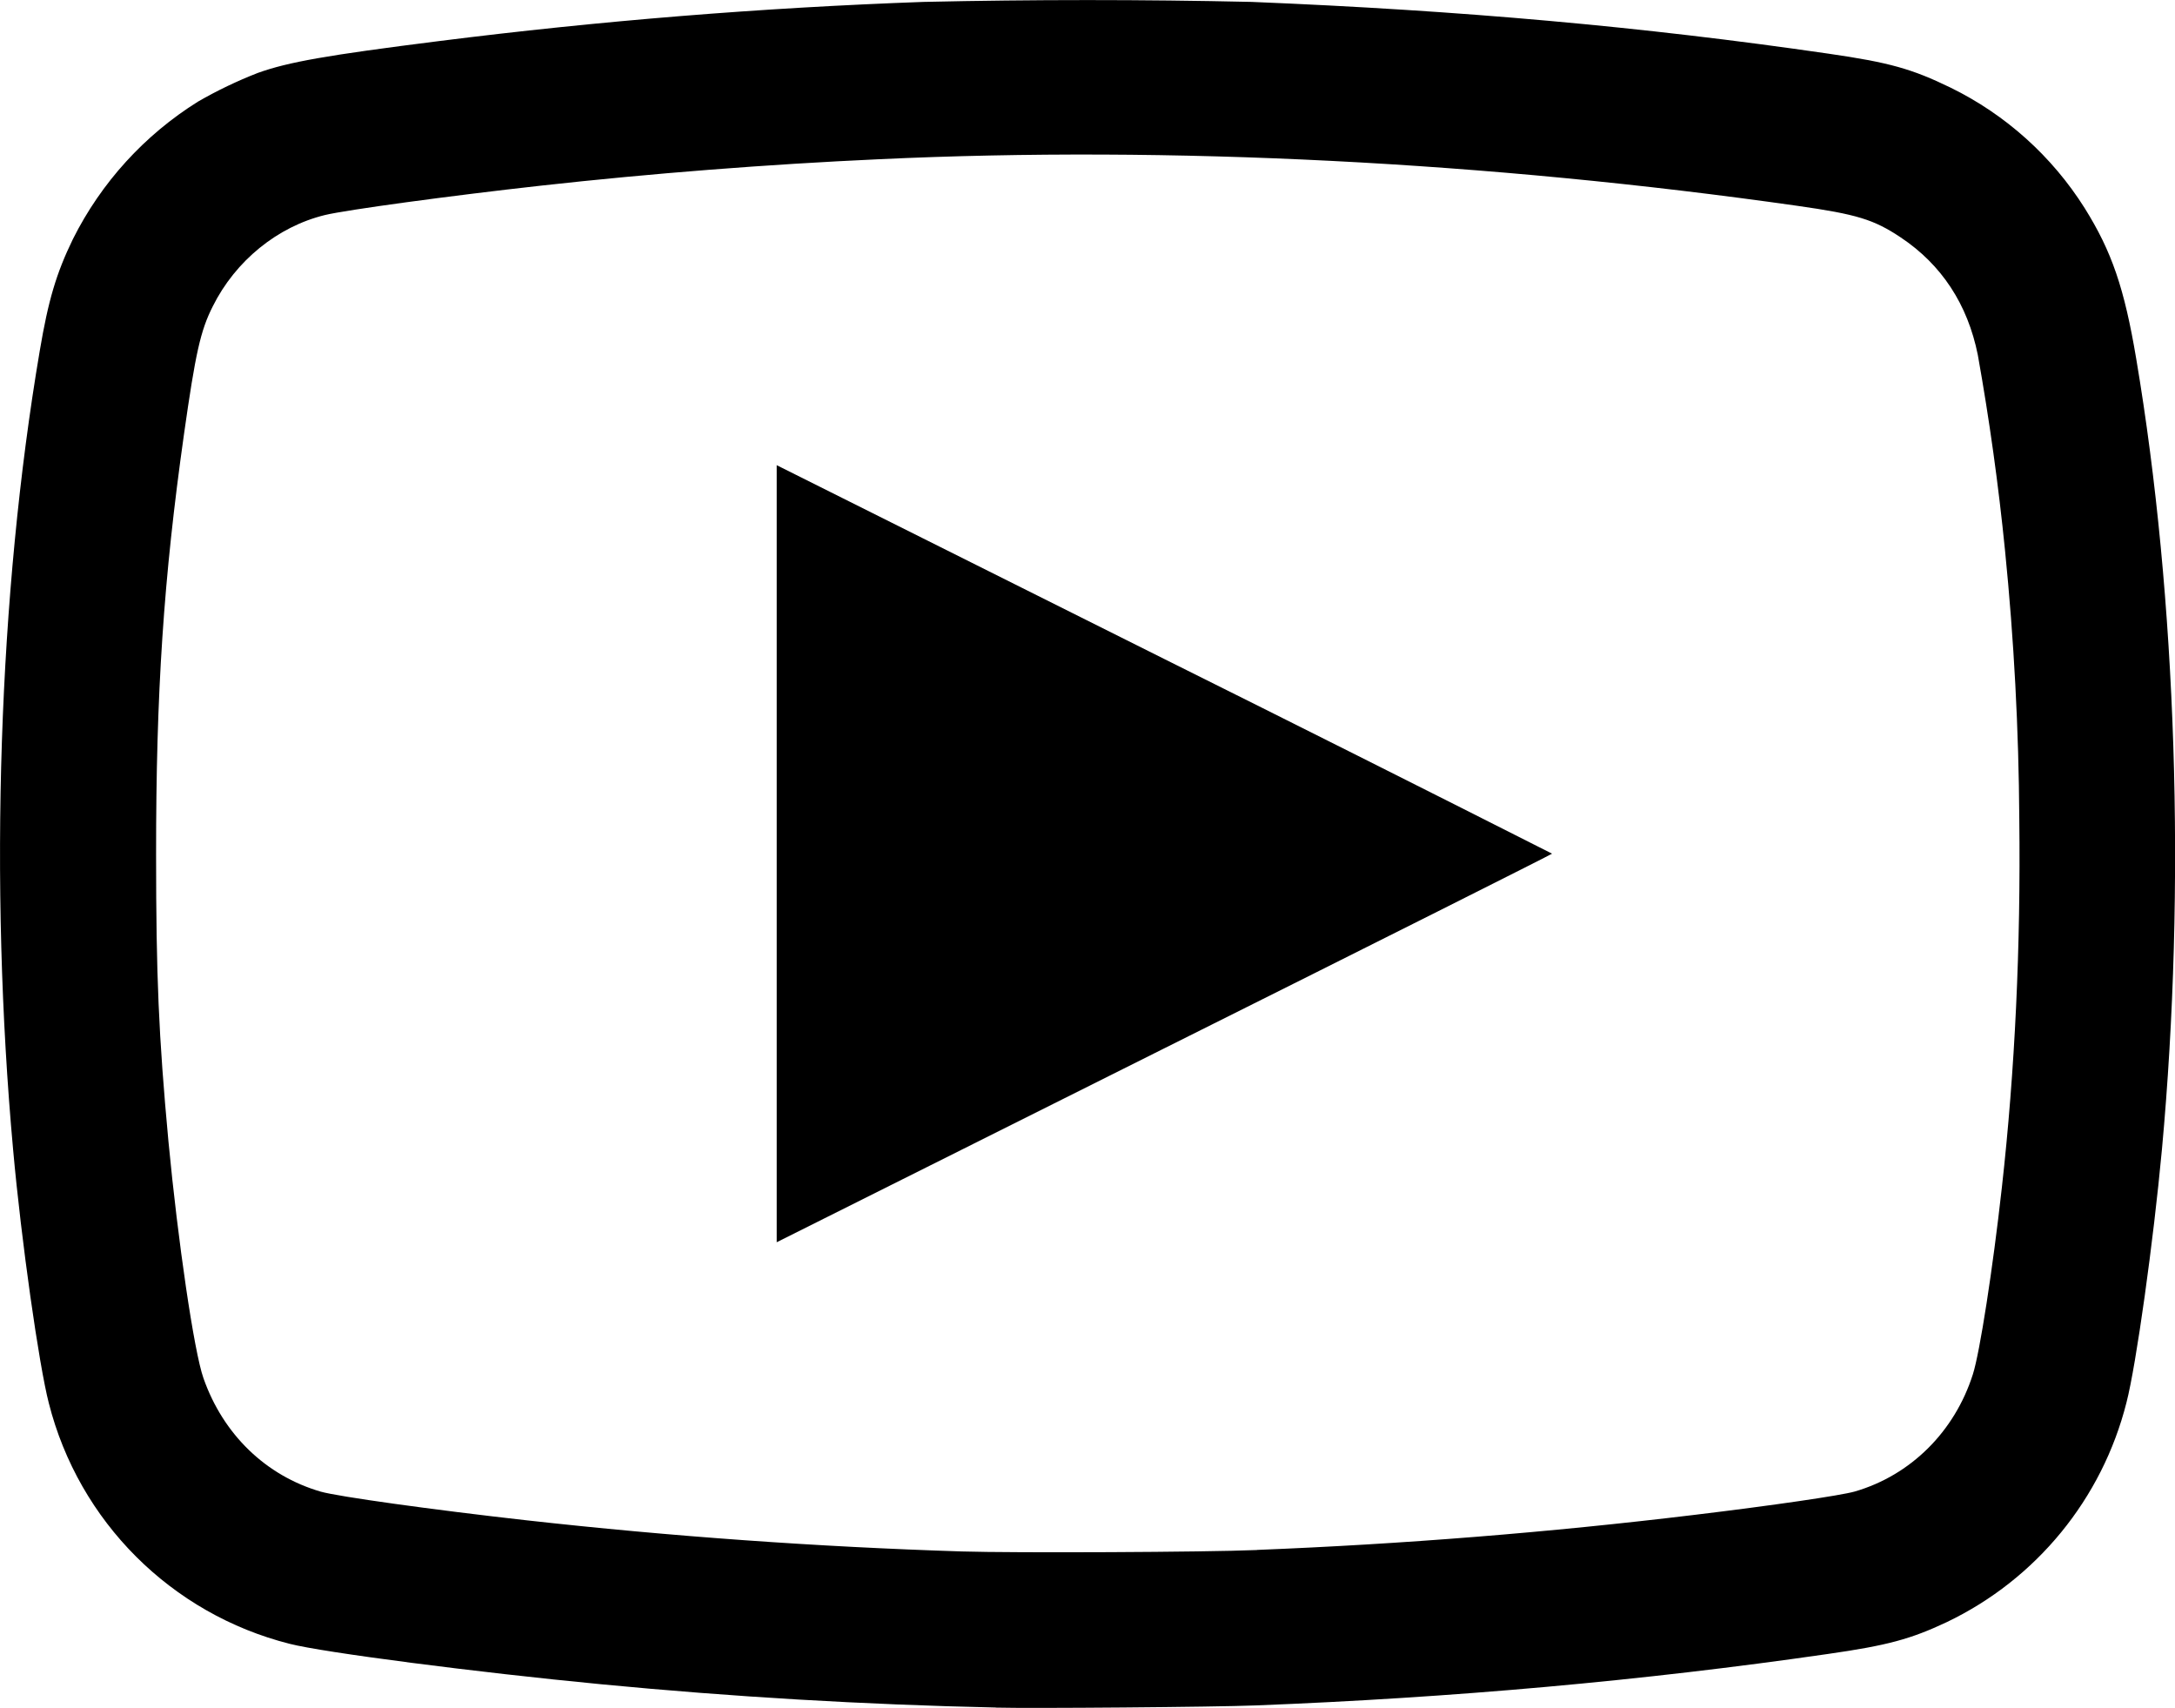
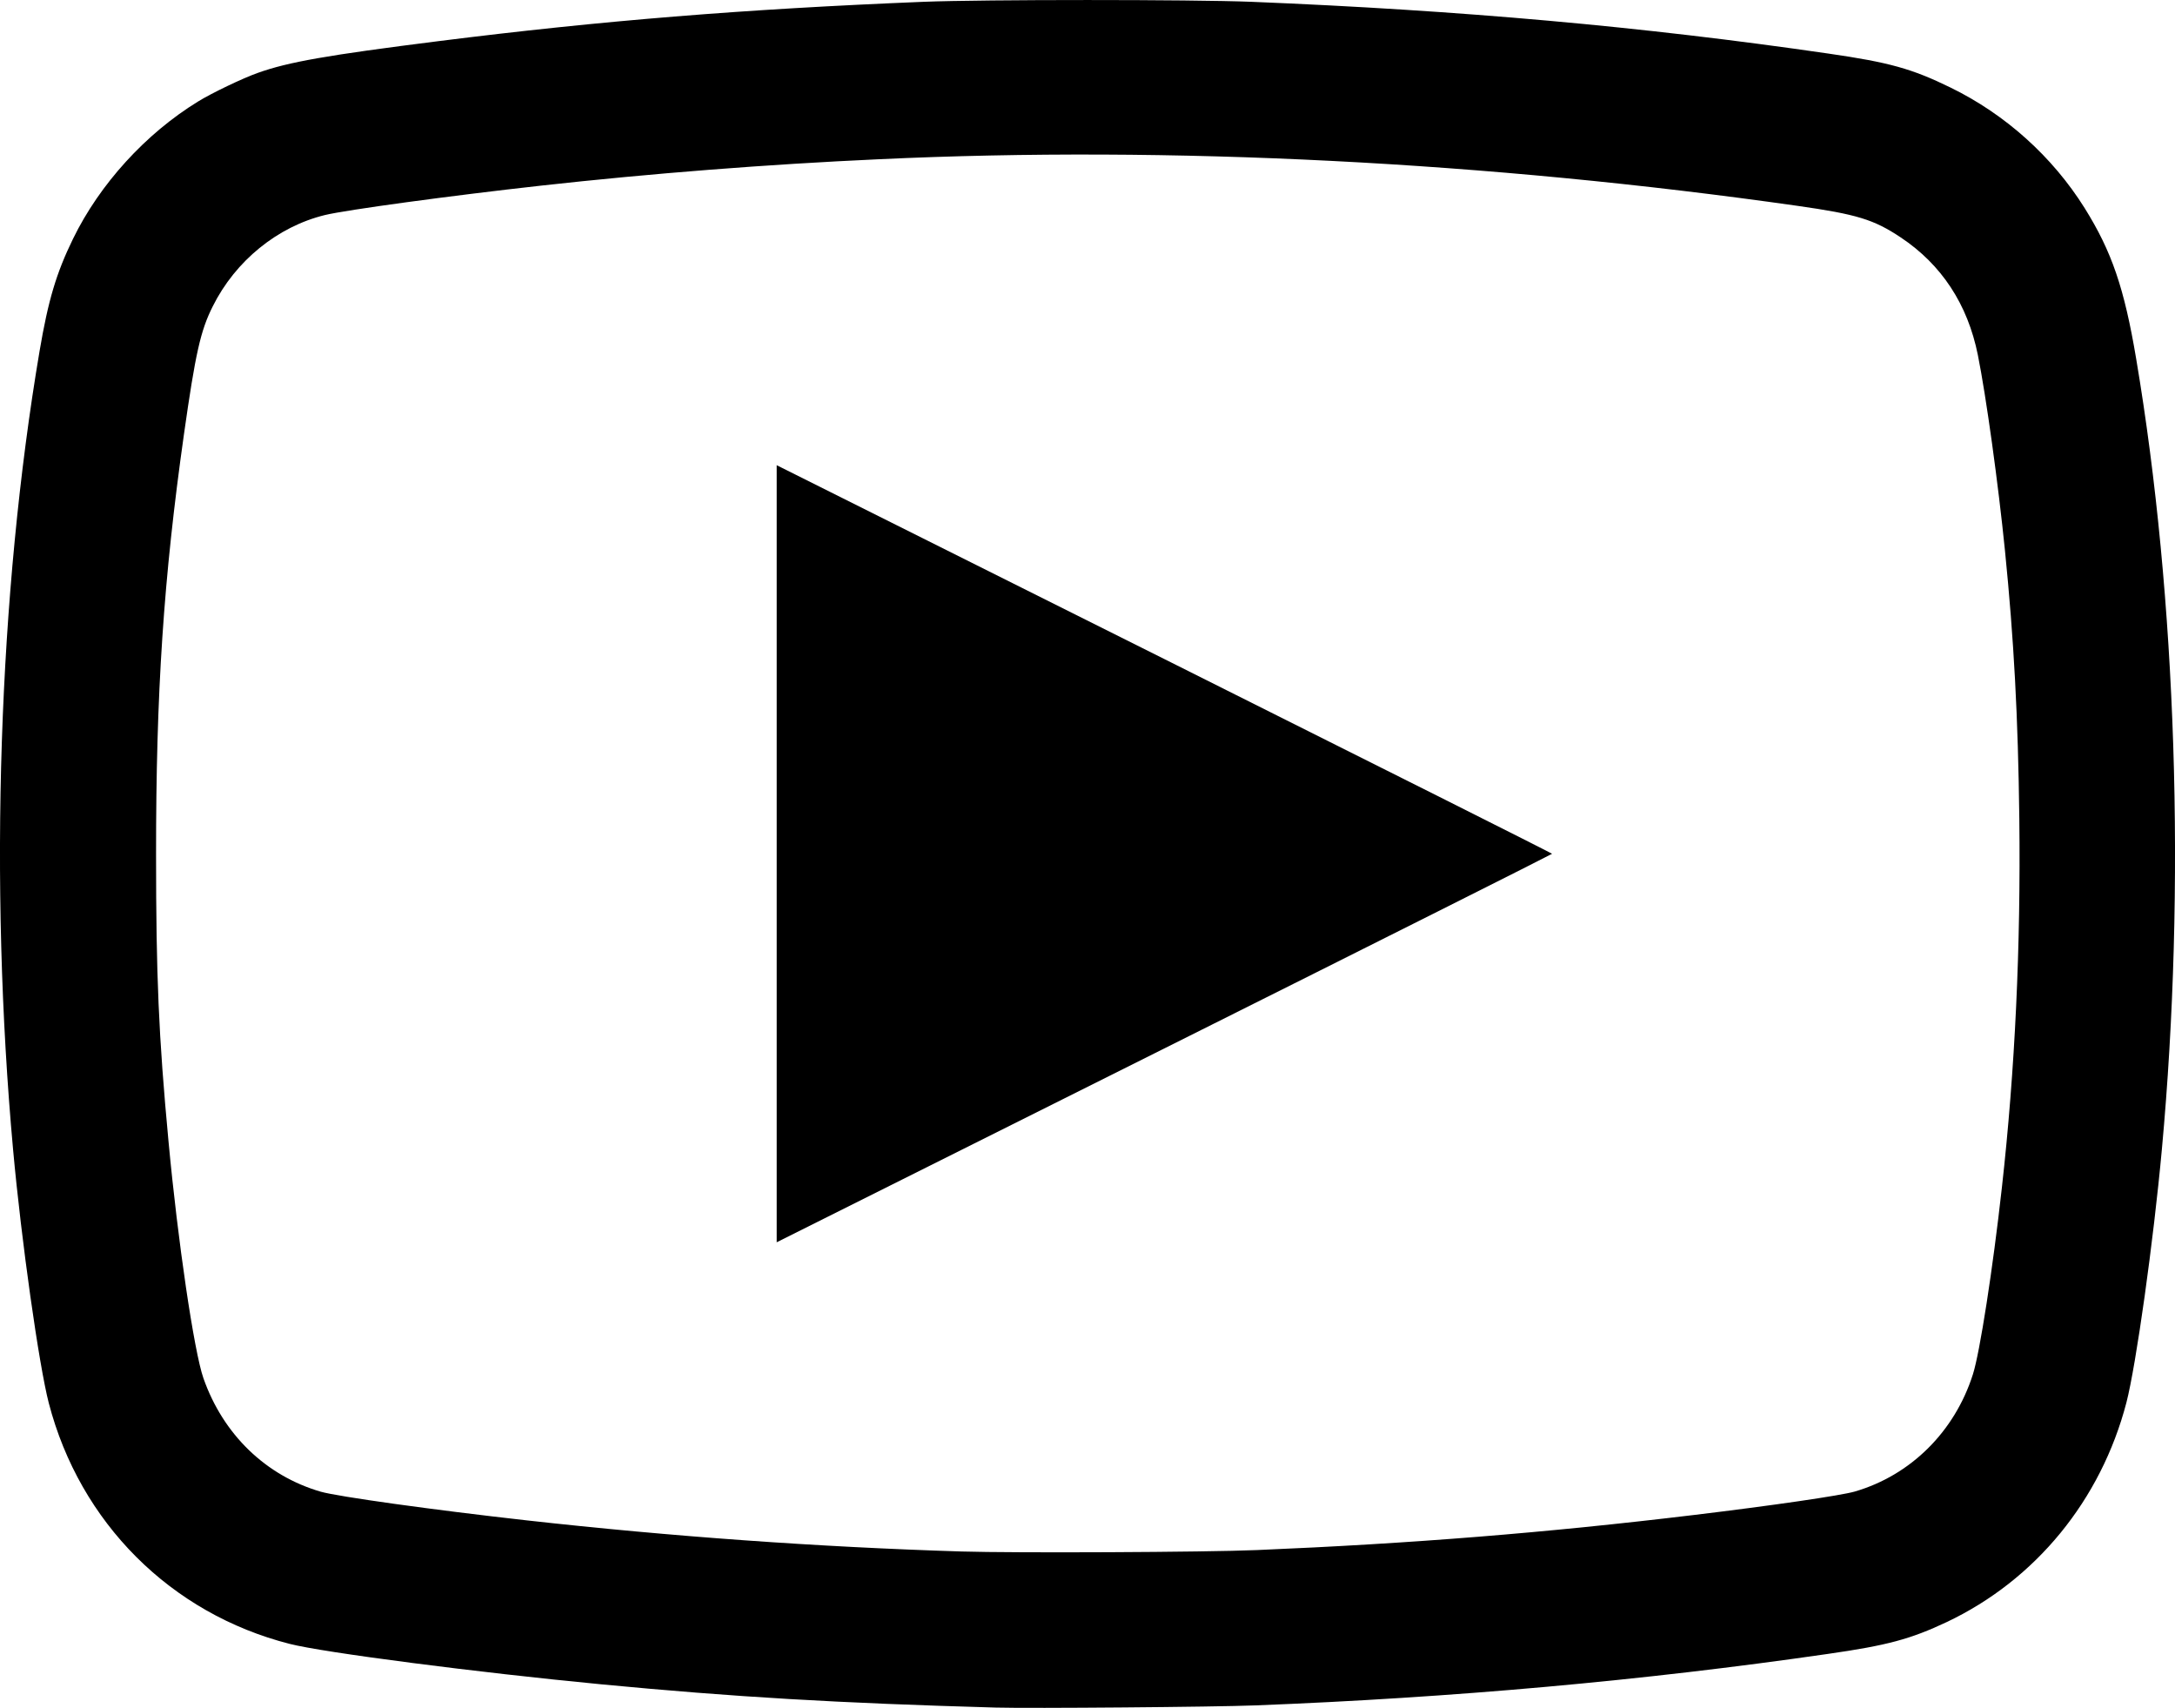
- <svg xmlns="http://www.w3.org/2000/svg" viewBox="0 0 22.912 17.989" height="67.989" width="86.598">
-   <path style="fill:#000;stroke-width:.016" d="M10.49 17.986a56.284 56.284 0 0 1-4.157-.245c-1.305-.125-2.928-.335-3.282-.426A3.503 3.503 0 0 1 .514 14.78c-.104-.401-.29-1.712-.376-2.668-.255-2.806-.154-5.858.28-8.414.09-.535.175-.82.35-1.18A3.615 3.615 0 0 1 2.086 1.07a4.61 4.61 0 0 1 .63-.302C3.037.653 3.44.582 4.622.433A57.126 57.126 0 0 1 9.73.02a77.27 77.27 0 0 1 3.454 0c2.207.09 4.115.26 6.076.545.643.093.881.16 1.29.359a3.477 3.477 0 0 1 1.412 1.27c.284.455.417.841.542 1.586.426 2.526.525 5.561.271 8.324-.09.974-.272 2.278-.374 2.67a3.518 3.518 0 0 1-1.892 2.312c-.382.18-.626.246-1.254.336-1.95.282-3.947.461-6.03.542-.418.017-2.38.033-2.734.023zm2.75-1.66a57.374 57.374 0 0 0 4.608-.369c.823-.099 1.542-.204 1.69-.246.59-.171 1.053-.631 1.245-1.235.073-.228.21-1.11.305-1.964.139-1.24.2-2.544.184-3.888a30.101 30.101 0 0 0-.15-2.823 26.9 26.9 0 0 0-.287-2.063c-.107-.532-.382-.951-.812-1.237-.283-.189-.463-.244-1.089-.333-3.26-.464-6.6-.634-9.671-.491-1.184.054-2.407.15-3.56.278-.964.107-2.057.256-2.28.31-.5.122-.943.482-1.182.962-.13.257-.182.494-.303 1.346-.215 1.52-.295 2.72-.294 4.428 0 1.276.027 1.91.13 3.02.1 1.054.27 2.217.369 2.496.208.593.658 1.027 1.235 1.195.182.052 1.179.191 2.169.302 1.522.17 3.068.28 4.583.328.559.017 2.57.008 3.11-.015zM8.182 8.994V4.9l4.084 2.042a715.365 715.365 0 0 1 4.084 2.05c0 .005-1.837.928-4.084 2.05l-4.084 2.043z" />
+ <svg xmlns="http://www.w3.org/2000/svg" id="svg891" version="1.1" viewBox="0 0 22.912 17.989" height="17.989mm" width="22.912mm">
+   <defs id="defs885" />
+   <path style="fill:#000000;stroke-width:0.016" d="M 10.49,17.986 C 8.828,17.939 7.736,17.875 6.333,17.741 5.028,17.616 3.405,17.406 3.051,17.315 1.799,16.996 0.842,16.039 0.514,14.779 0.41,14.378 0.225,13.067 0.138,12.111 -0.117,9.305 -0.016,6.253 0.417,3.697 0.508,3.162 0.593,2.877 0.769,2.516 1.049,1.941 1.533,1.409 2.085,1.07 2.229,0.981 2.554,0.825 2.715,0.768 3.037,0.653 3.44,0.582 4.622,0.433 6.339,0.217 7.837,0.096 9.729,0.019 10.365,-0.006 12.547,-0.006 13.183,0.019 15.39,0.109 17.298,0.279 19.259,0.564 19.902,0.657 20.14,0.723 20.549,0.923 21.126,1.205 21.622,1.651 21.961,2.193 22.245,2.648 22.378,3.034 22.503,3.779 22.929,6.305 23.028,9.34 22.774,12.103 22.685,13.077 22.502,14.381 22.4,14.774 22.132,15.801 21.443,16.642 20.508,17.085 20.126,17.265 19.882,17.331 19.254,17.421 17.304,17.703 15.307,17.882 13.224,17.963 12.806,17.98 10.844,17.996 10.49,17.986 Z M 13.24,16.327 C 14.867,16.259 16.288,16.145 17.848,15.957 18.671,15.858 19.39,15.753 19.537,15.711 20.127,15.54 20.591,15.08 20.783,14.476 20.856,14.248 20.993,13.366 21.088,12.512 21.227,11.272 21.288,9.968 21.272,8.624 21.259,7.547 21.215,6.739 21.121,5.801 21.05,5.095 20.922,4.169 20.835,3.738 20.728,3.206 20.453,2.787 20.023,2.501 19.74,2.312 19.56,2.257 18.934,2.168 15.673,1.704 12.334,1.534 9.263,1.677 8.079,1.731 6.856,1.827 5.702,1.955 4.739,2.062 3.646,2.211 3.423,2.265 2.924,2.387 2.48,2.747 2.241,3.227 2.112,3.484 2.059,3.721 1.938,4.573 1.723,6.092 1.643,7.292 1.644,9.001 1.644,10.277 1.671,10.911 1.775,12.021 1.873,13.075 2.045,14.238 2.143,14.517 2.351,15.11 2.801,15.544 3.378,15.712 3.56,15.764 4.557,15.903 5.547,16.014 7.069,16.184 8.615,16.295 10.13,16.342 10.689,16.359 12.699,16.35 13.24,16.327 Z M 8.182,8.993 V 4.9 L 12.266,6.942 C 14.513,8.066 16.35,8.988 16.35,8.993 16.35,8.997 14.513,9.92 12.266,11.043 L 8.182,13.085 Z" id="path915" />
</svg>
